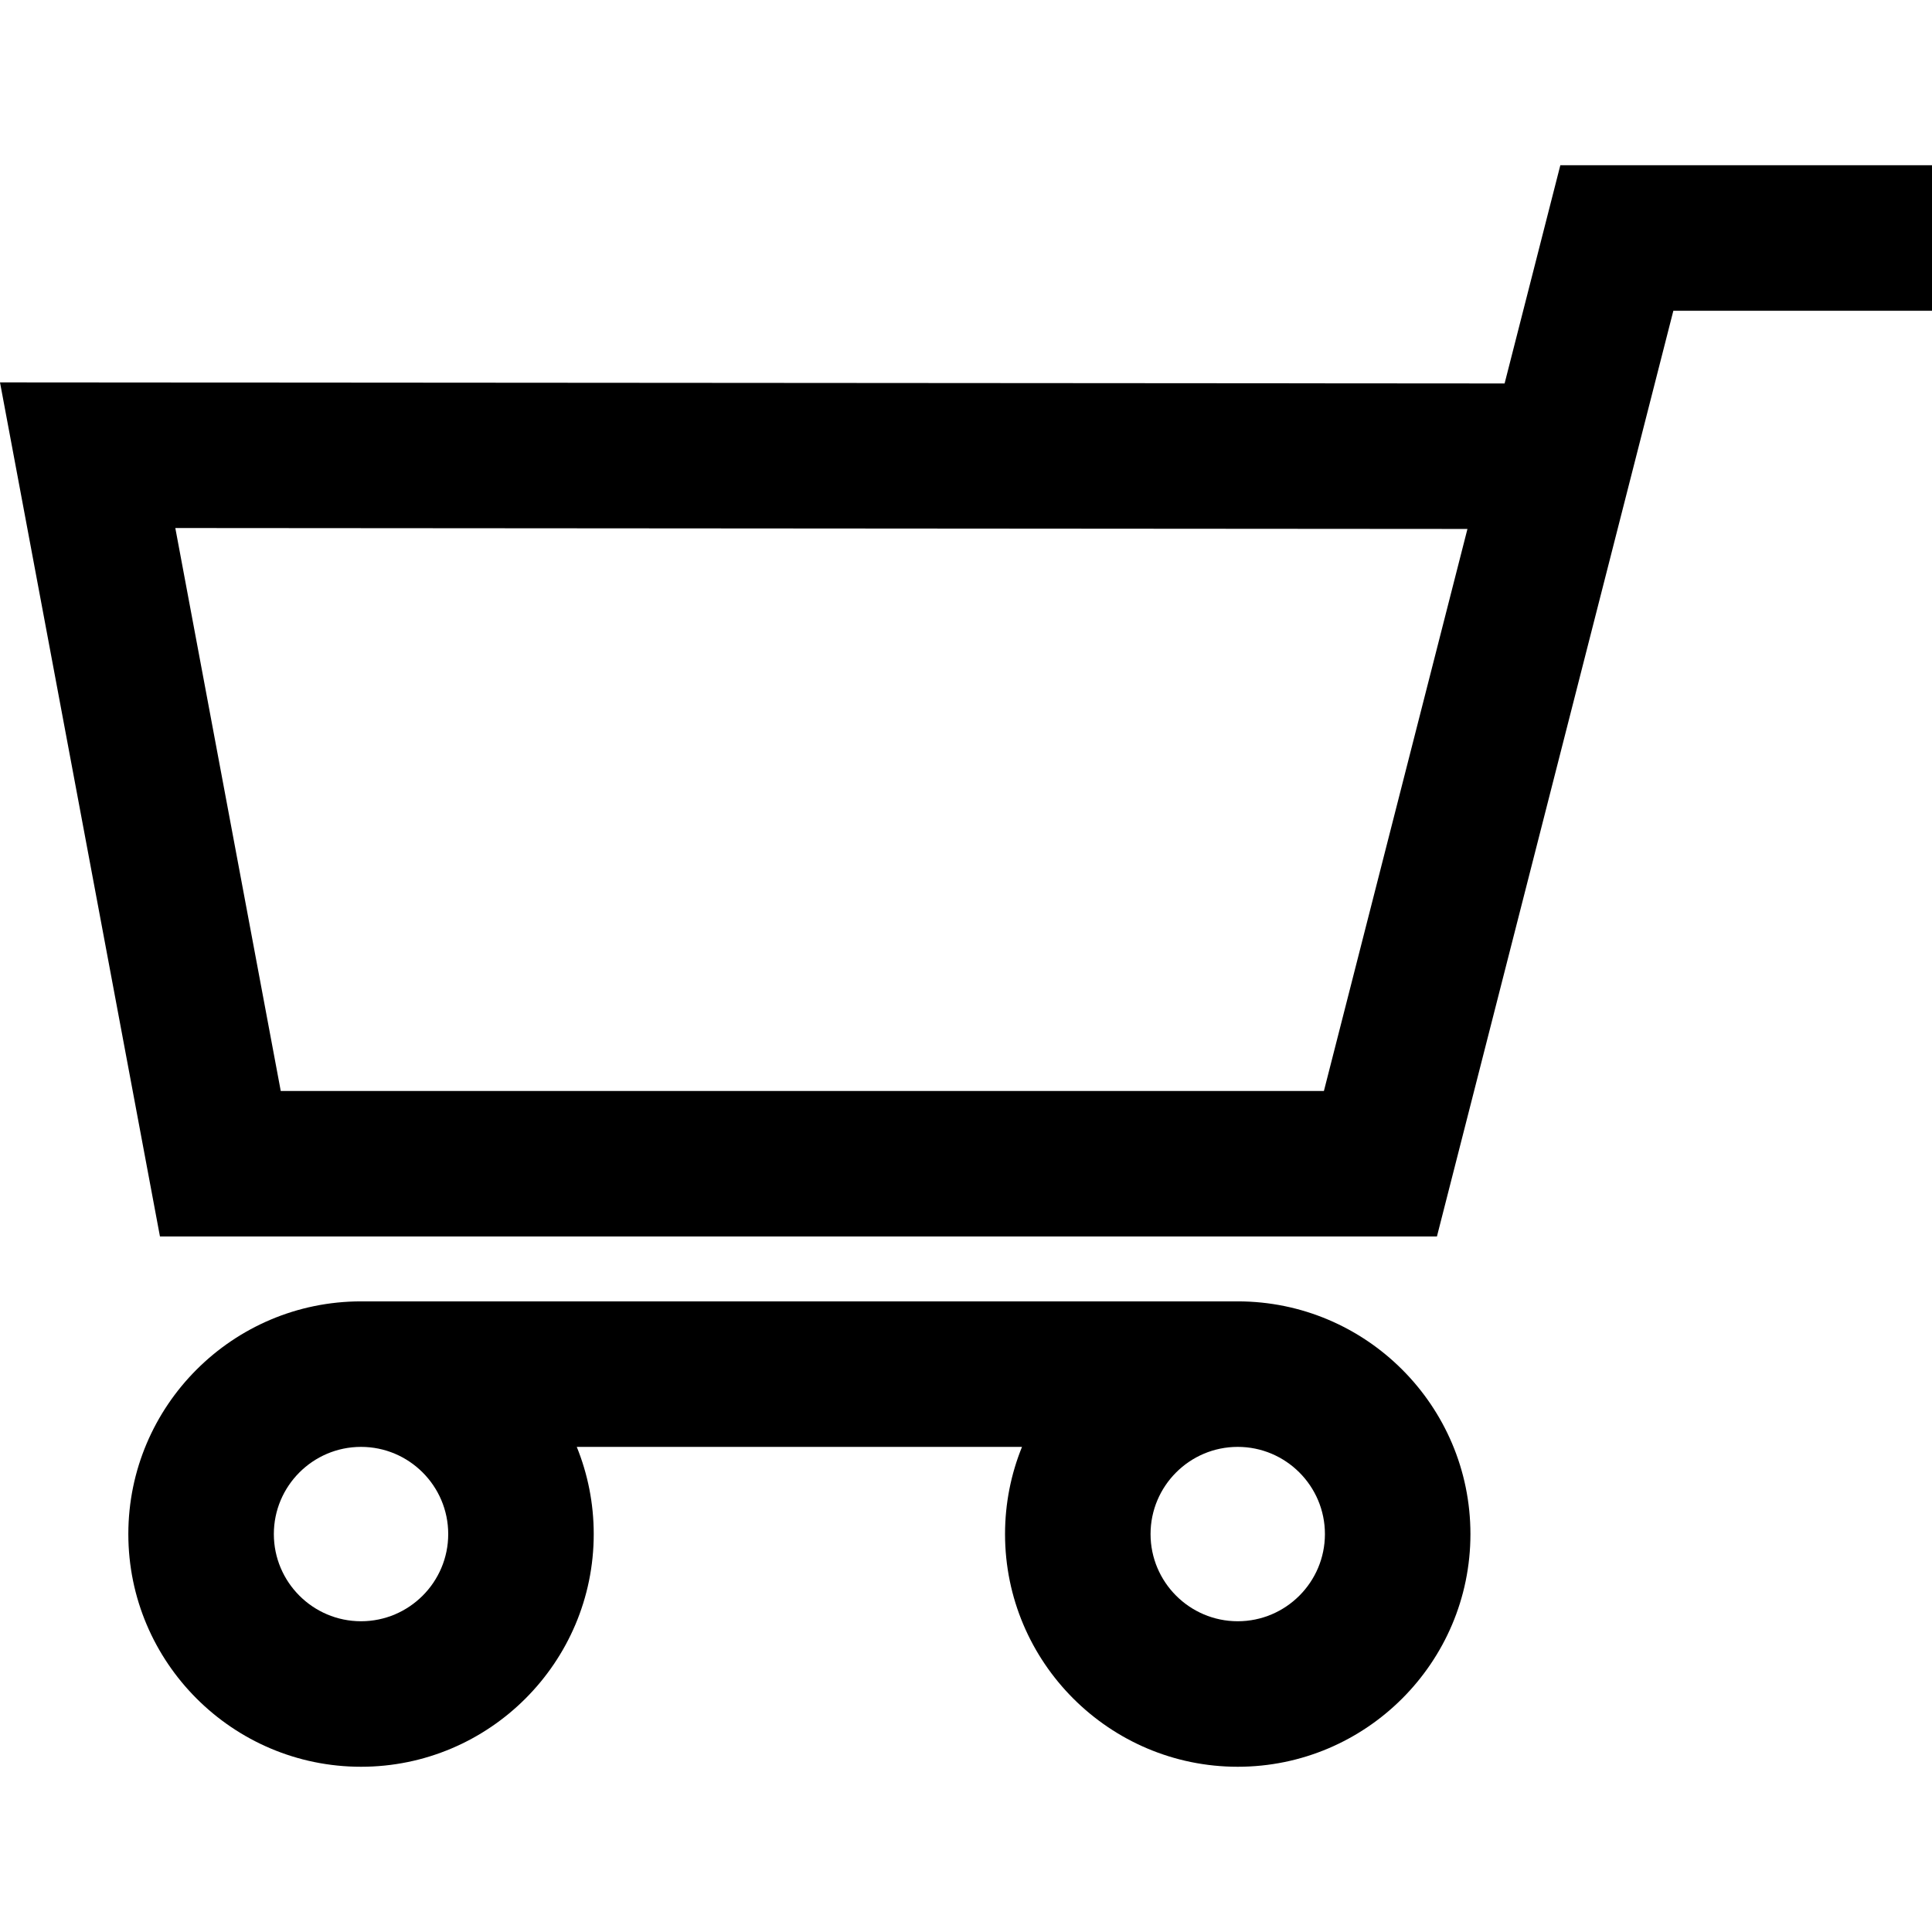
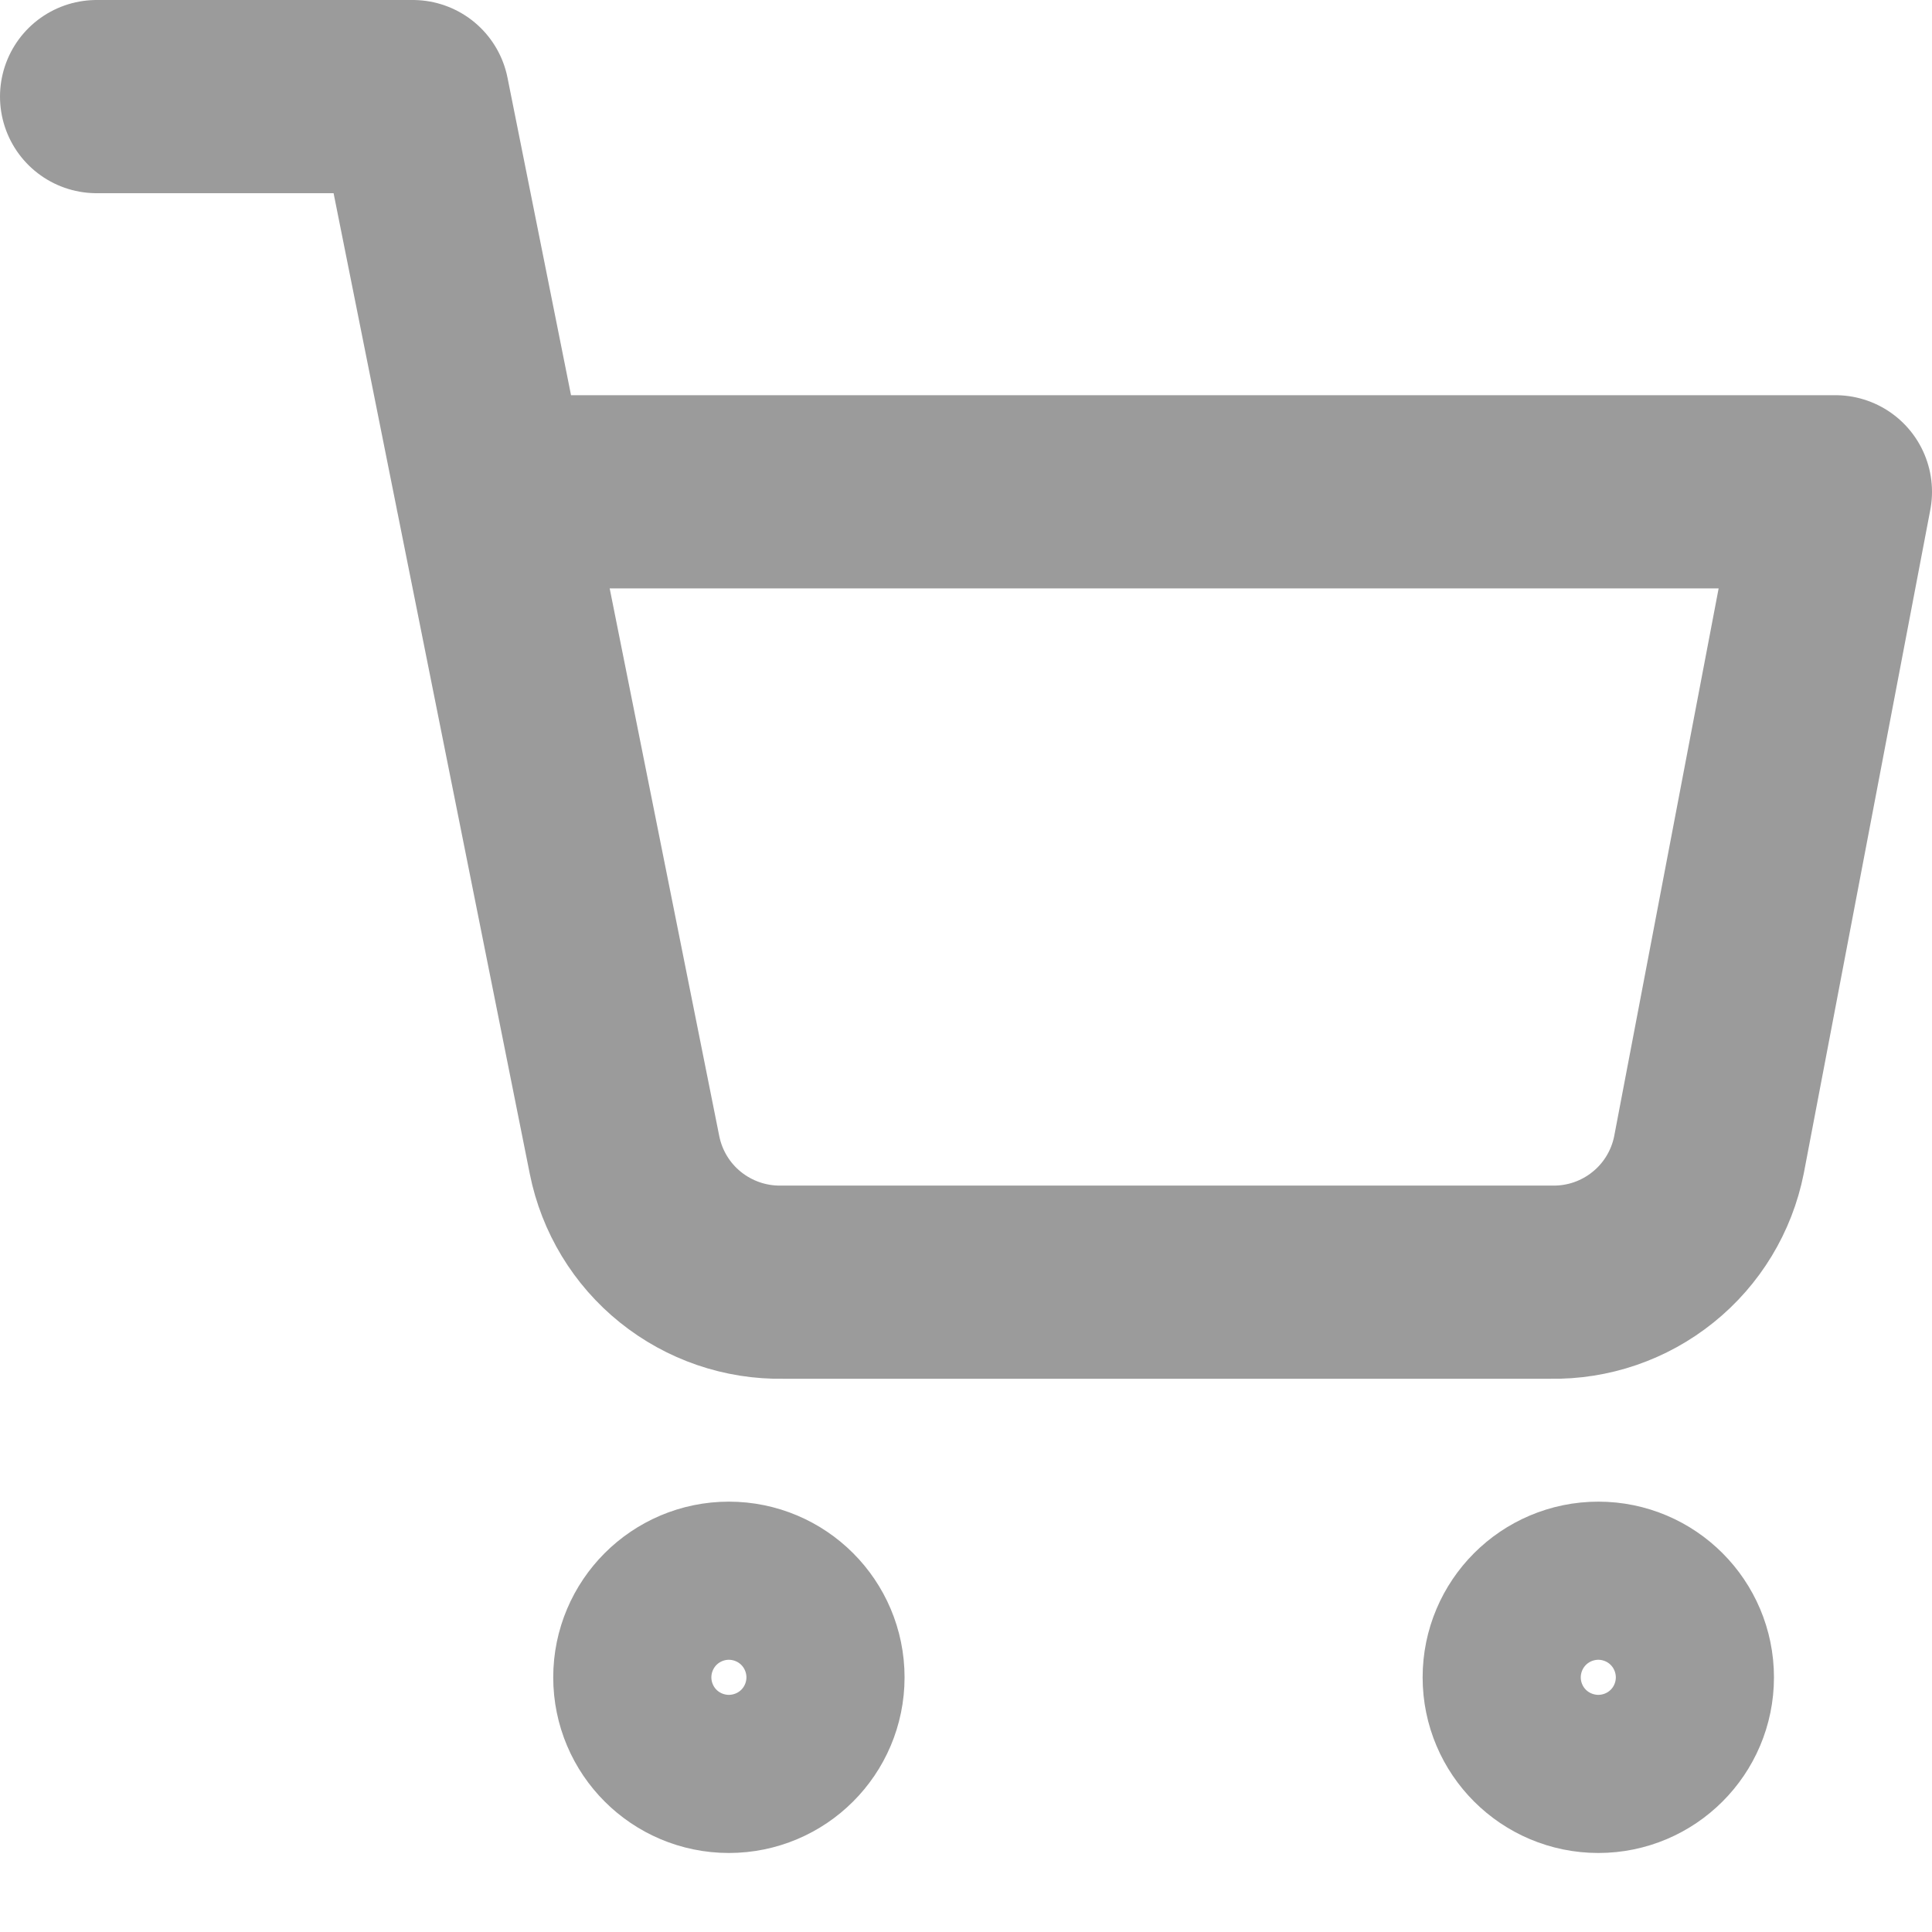
- <svg xmlns="http://www.w3.org/2000/svg" version="1.1" id="Capa_1" x="0px" y="0px" width="902.86px" height="902.86px" viewBox="0 0 902.86 902.86" style="enable-background:new 0 0 902.86 902.86;" xml:space="preserve">
-   <g>
-     <g>
-       <path d="M671.504,577.829l110.485-432.609H902.86v-68H729.174L703.128,179.2L0,178.697l74.753,399.129h596.751V577.829z     M685.766,247.188l-67.077,262.64H131.199L81.928,246.756L685.766,247.188z" />
-       <path d="M578.418,825.641c59.961,0,108.743-48.783,108.743-108.744s-48.782-108.742-108.743-108.742H168.717    c-59.961,0-108.744,48.781-108.744,108.742s48.782,108.744,108.744,108.744c59.962,0,108.743-48.783,108.743-108.744    c0-14.4-2.821-28.152-7.927-40.742h208.069c-5.107,12.59-7.928,26.342-7.928,40.742    C469.675,776.858,518.457,825.641,578.418,825.641z M209.46,716.897c0,22.467-18.277,40.744-40.743,40.744    c-22.466,0-40.744-18.277-40.744-40.744c0-22.465,18.277-40.742,40.744-40.742C191.183,676.155,209.46,694.432,209.46,716.897z     M619.162,716.897c0,22.467-18.277,40.744-40.743,40.744s-40.743-18.277-40.743-40.744c0-22.465,18.277-40.742,40.743-40.742    S619.162,694.432,619.162,716.897z" />
-     </g>
-   </g>
-   <g>
- </g>
-   <g>
- </g>
-   <g>
- </g>
-   <g>
- </g>
-   <g>
- </g>
-   <g>
- </g>
-   <g>
- </g>
-   <g>
- </g>
-   <g>
- </g>
-   <g>
- </g>
-   <g>
- </g>
-   <g>
- </g>
-   <g>
- </g>
-   <g>
- </g>
-   <g>
- </g>
+ <svg xmlns="http://www.w3.org/2000/svg" width="20" height="20" viewBox="0 0 20 20" fill="none">
+   <path d="M7.545 18.182C7.997 18.182 8.364 17.816 8.364 17.364C8.364 16.912 7.997 16.545 7.545 16.545C7.094 16.545 6.727 16.912 6.727 17.364C6.727 17.816 7.094 18.182 7.545 18.182Z" stroke="#9B9B9B" stroke-width="2" stroke-linecap="round" stroke-linejoin="round" />
+   <path d="M16.546 18.182C16.997 18.182 17.364 17.816 17.364 17.364C17.364 16.912 16.997 16.545 16.546 16.545C16.094 16.545 15.727 16.912 15.727 17.364C15.727 17.816 16.094 18.182 16.546 18.182Z" stroke="#9B9B9B" stroke-width="2" stroke-linecap="round" stroke-linejoin="round" />
+   <path d="M1 1H4.273L6.465 11.956C6.54 12.332 6.745 12.671 7.044 12.911C7.344 13.152 7.718 13.28 8.102 13.273H16.055C16.439 13.28 16.813 13.152 17.112 12.911C17.411 12.671 17.616 12.332 17.691 11.956L19 5.091H5.091" stroke="#9B9B9B" stroke-width="2" stroke-linecap="round" stroke-linejoin="round" />
</svg>
